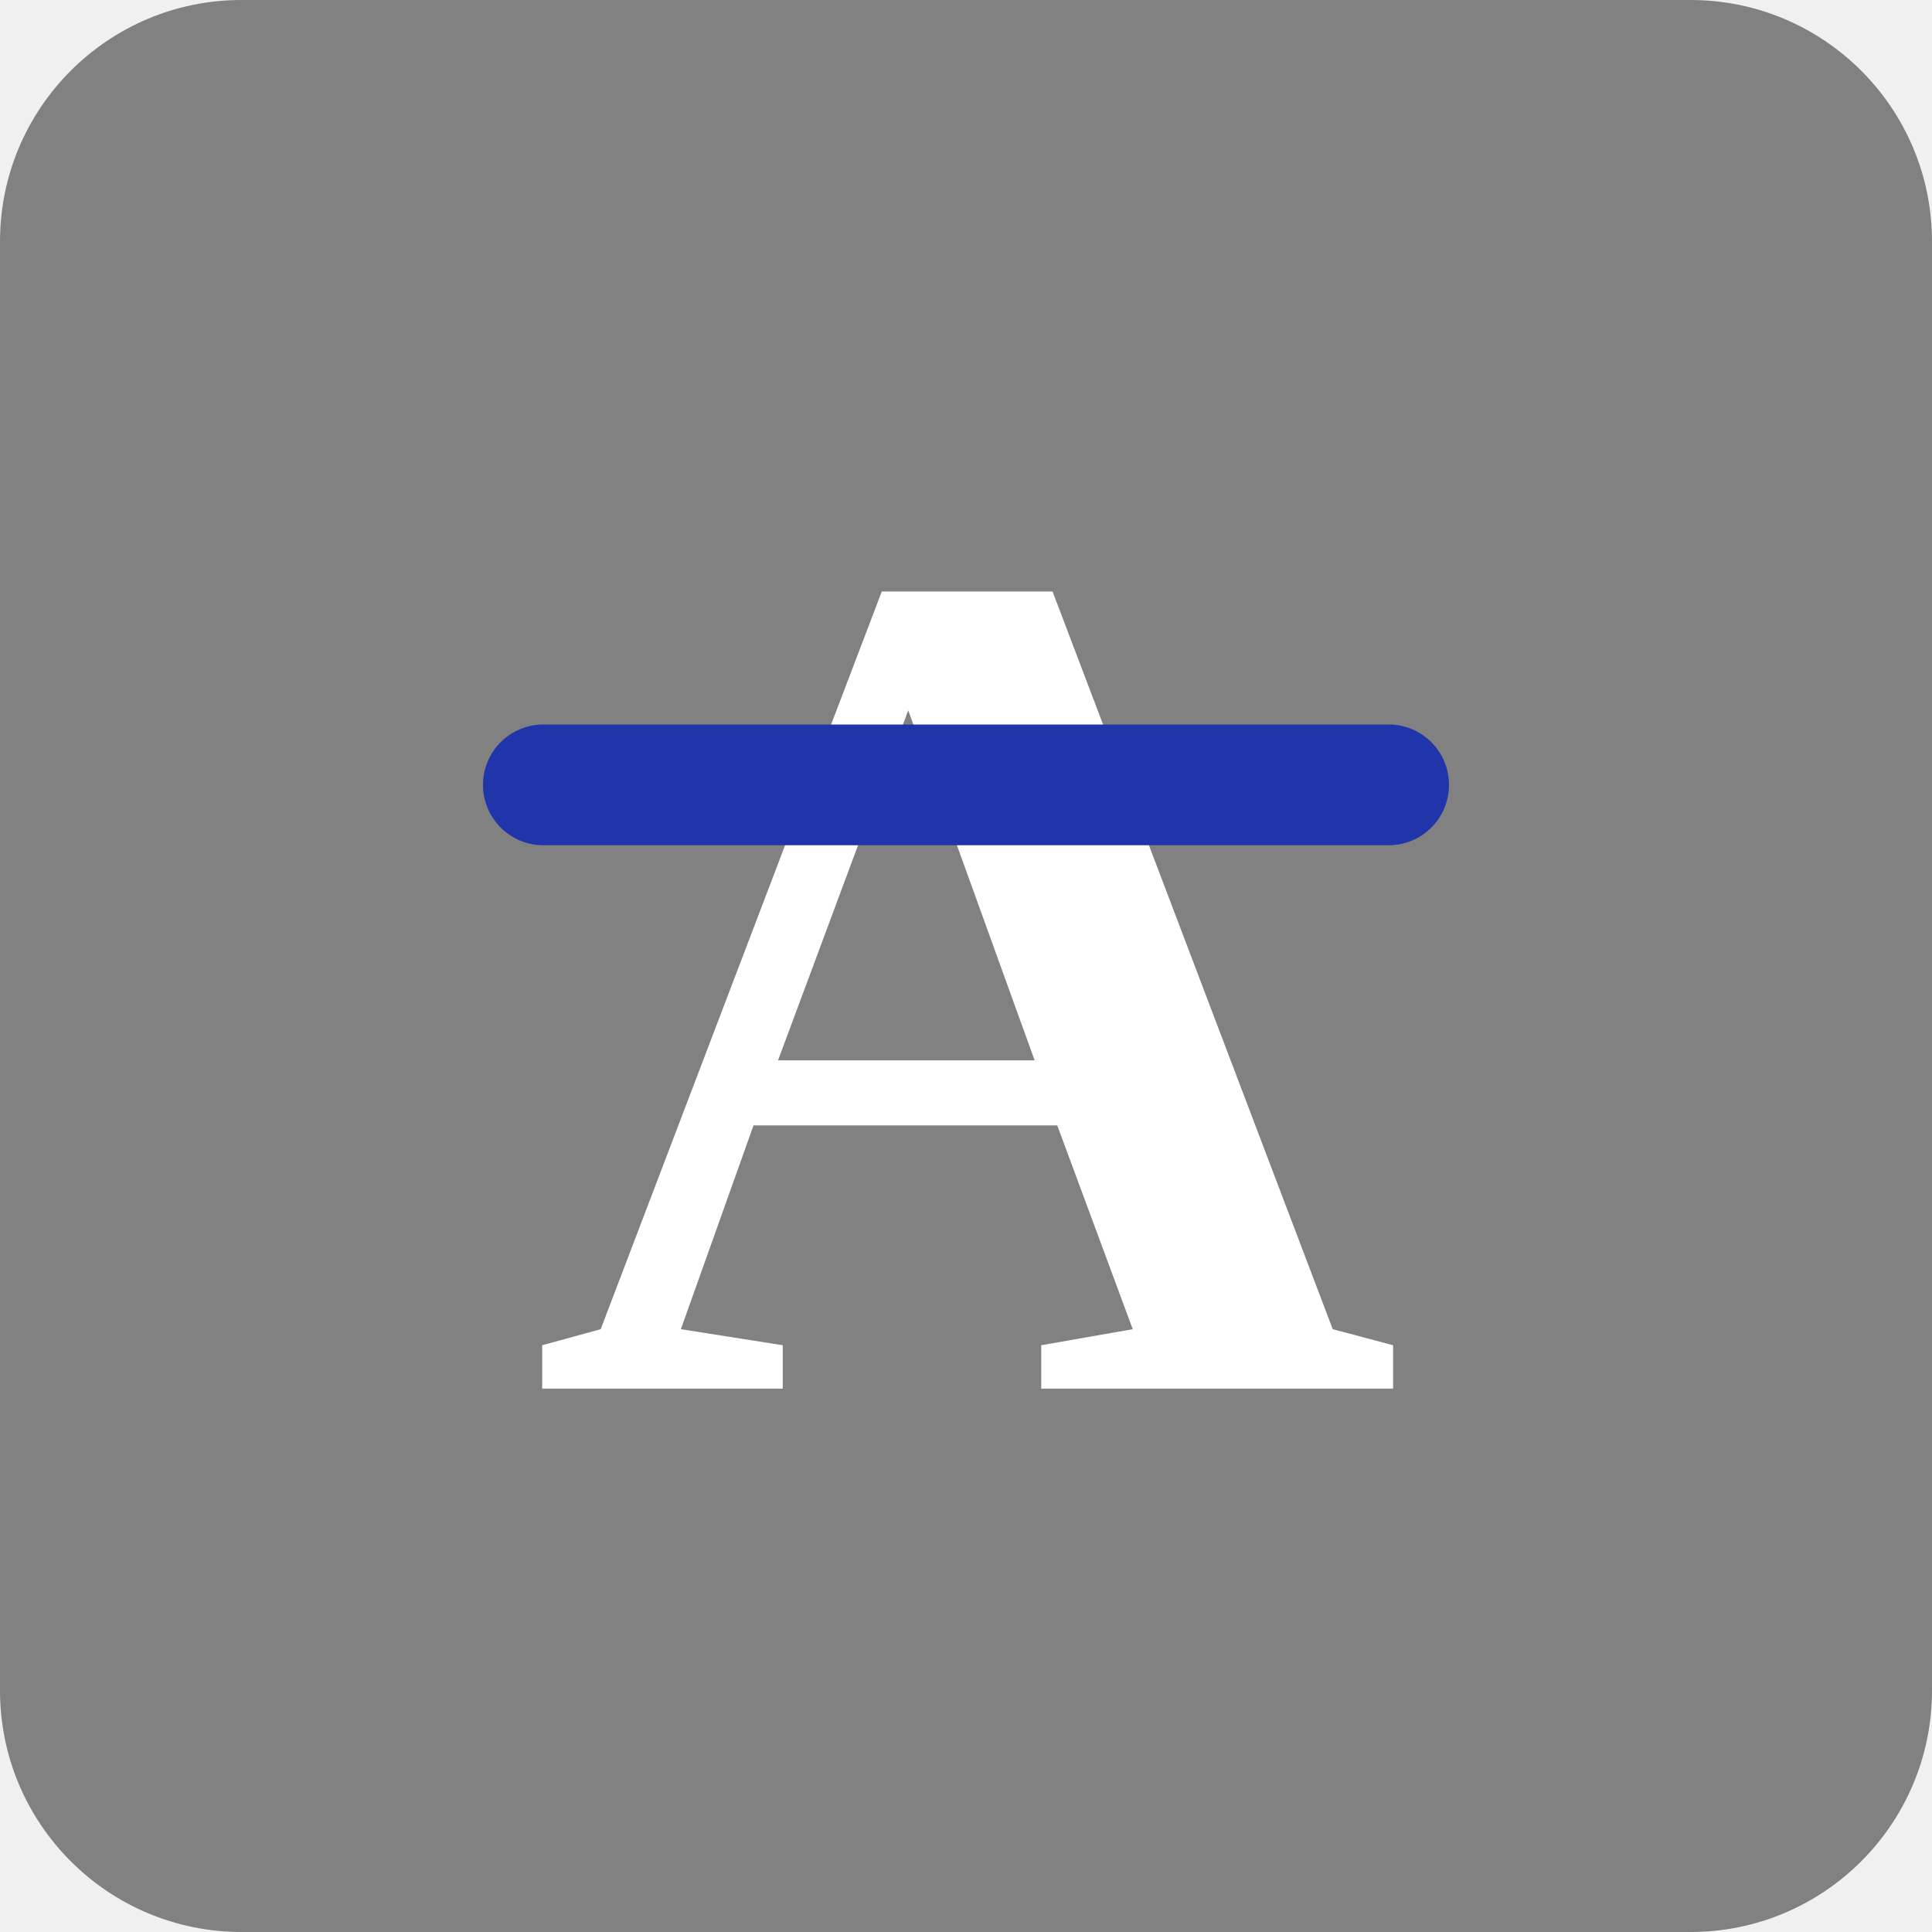
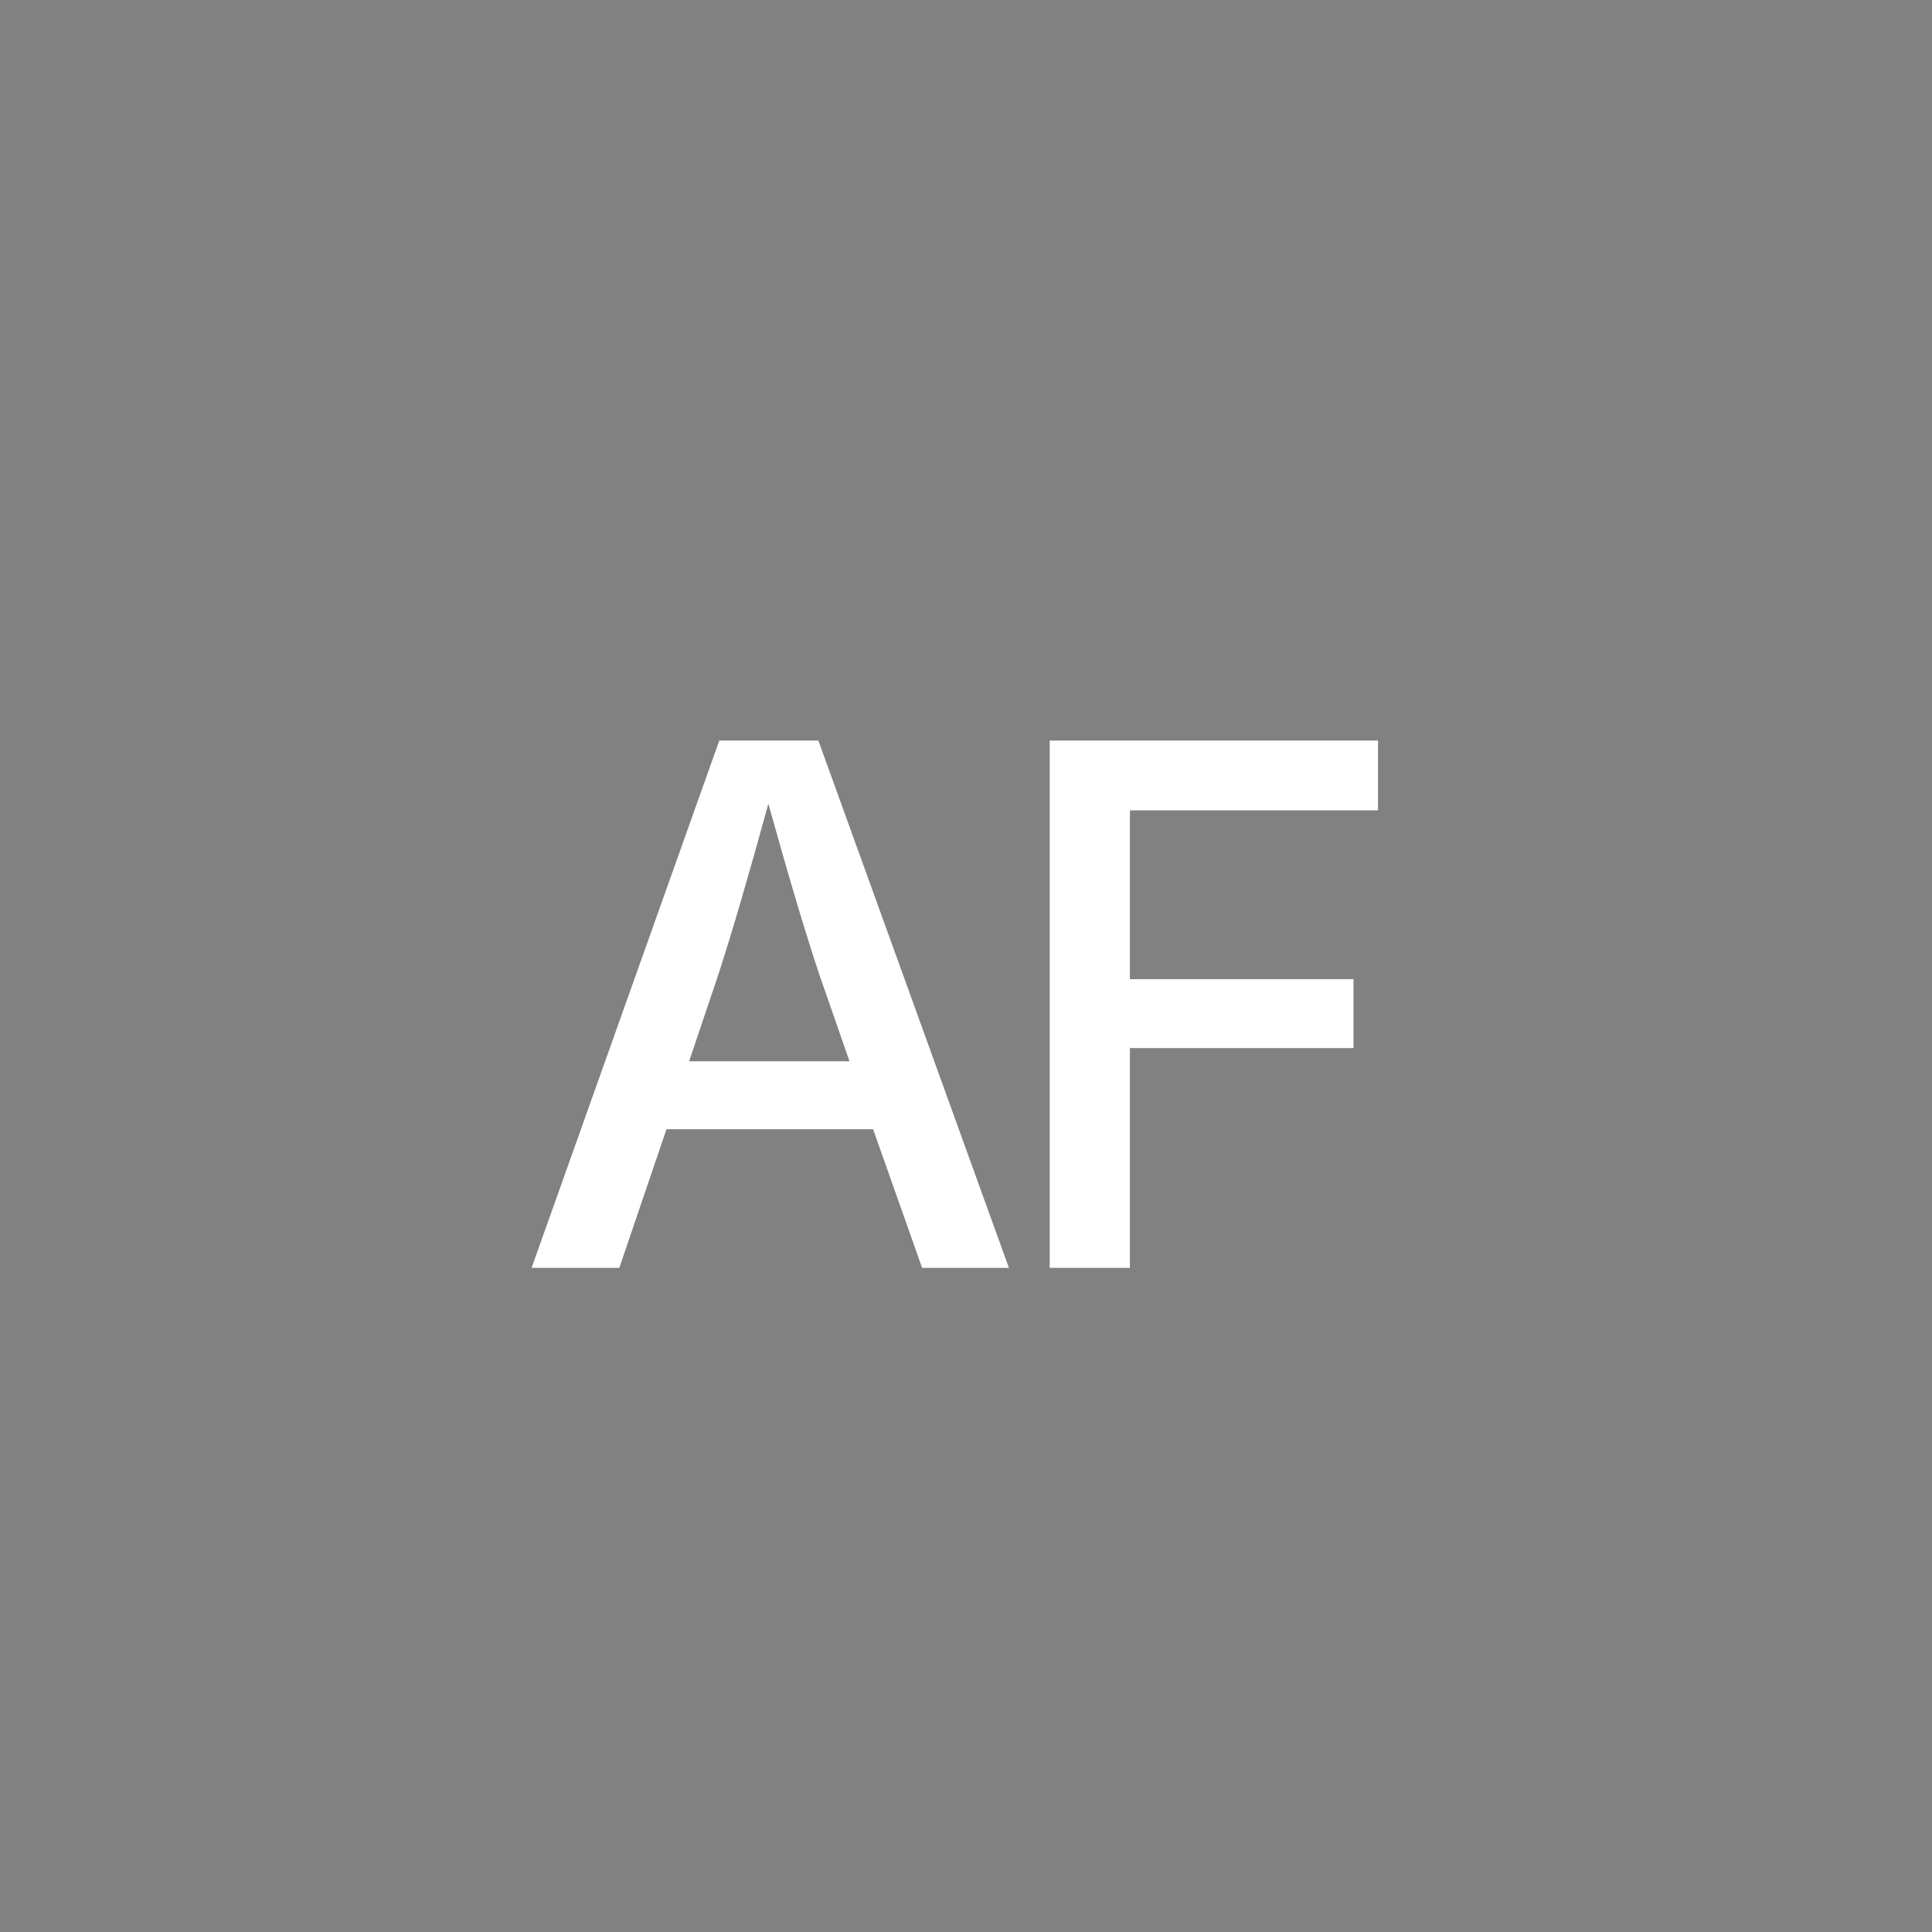
<svg xmlns="http://www.w3.org/2000/svg" viewBox="0 0 32 32" fill="none">
-   <rect width="32" height="32" rx="4" fill="#818181" />
-   <text x="16" y="23" text-anchor="middle" fill="#ffffff" font-family="Georgia, 'Times New Roman', serif" font-size="20" font-weight="600">A</text>
-   <rect x="8" y="12" width="16" height="2" fill="#1f35a9" rx="1" />
+   <rect width="32" height="32" fill="#818181" />
+   <text x="16" y="21" text-anchor="middle" fill="#ffffff" font-family="Inter, Helvetica, Arial, sans-serif" font-size="12" font-weight="500" letter-spacing="-0.05em">AF</text>
</svg>
